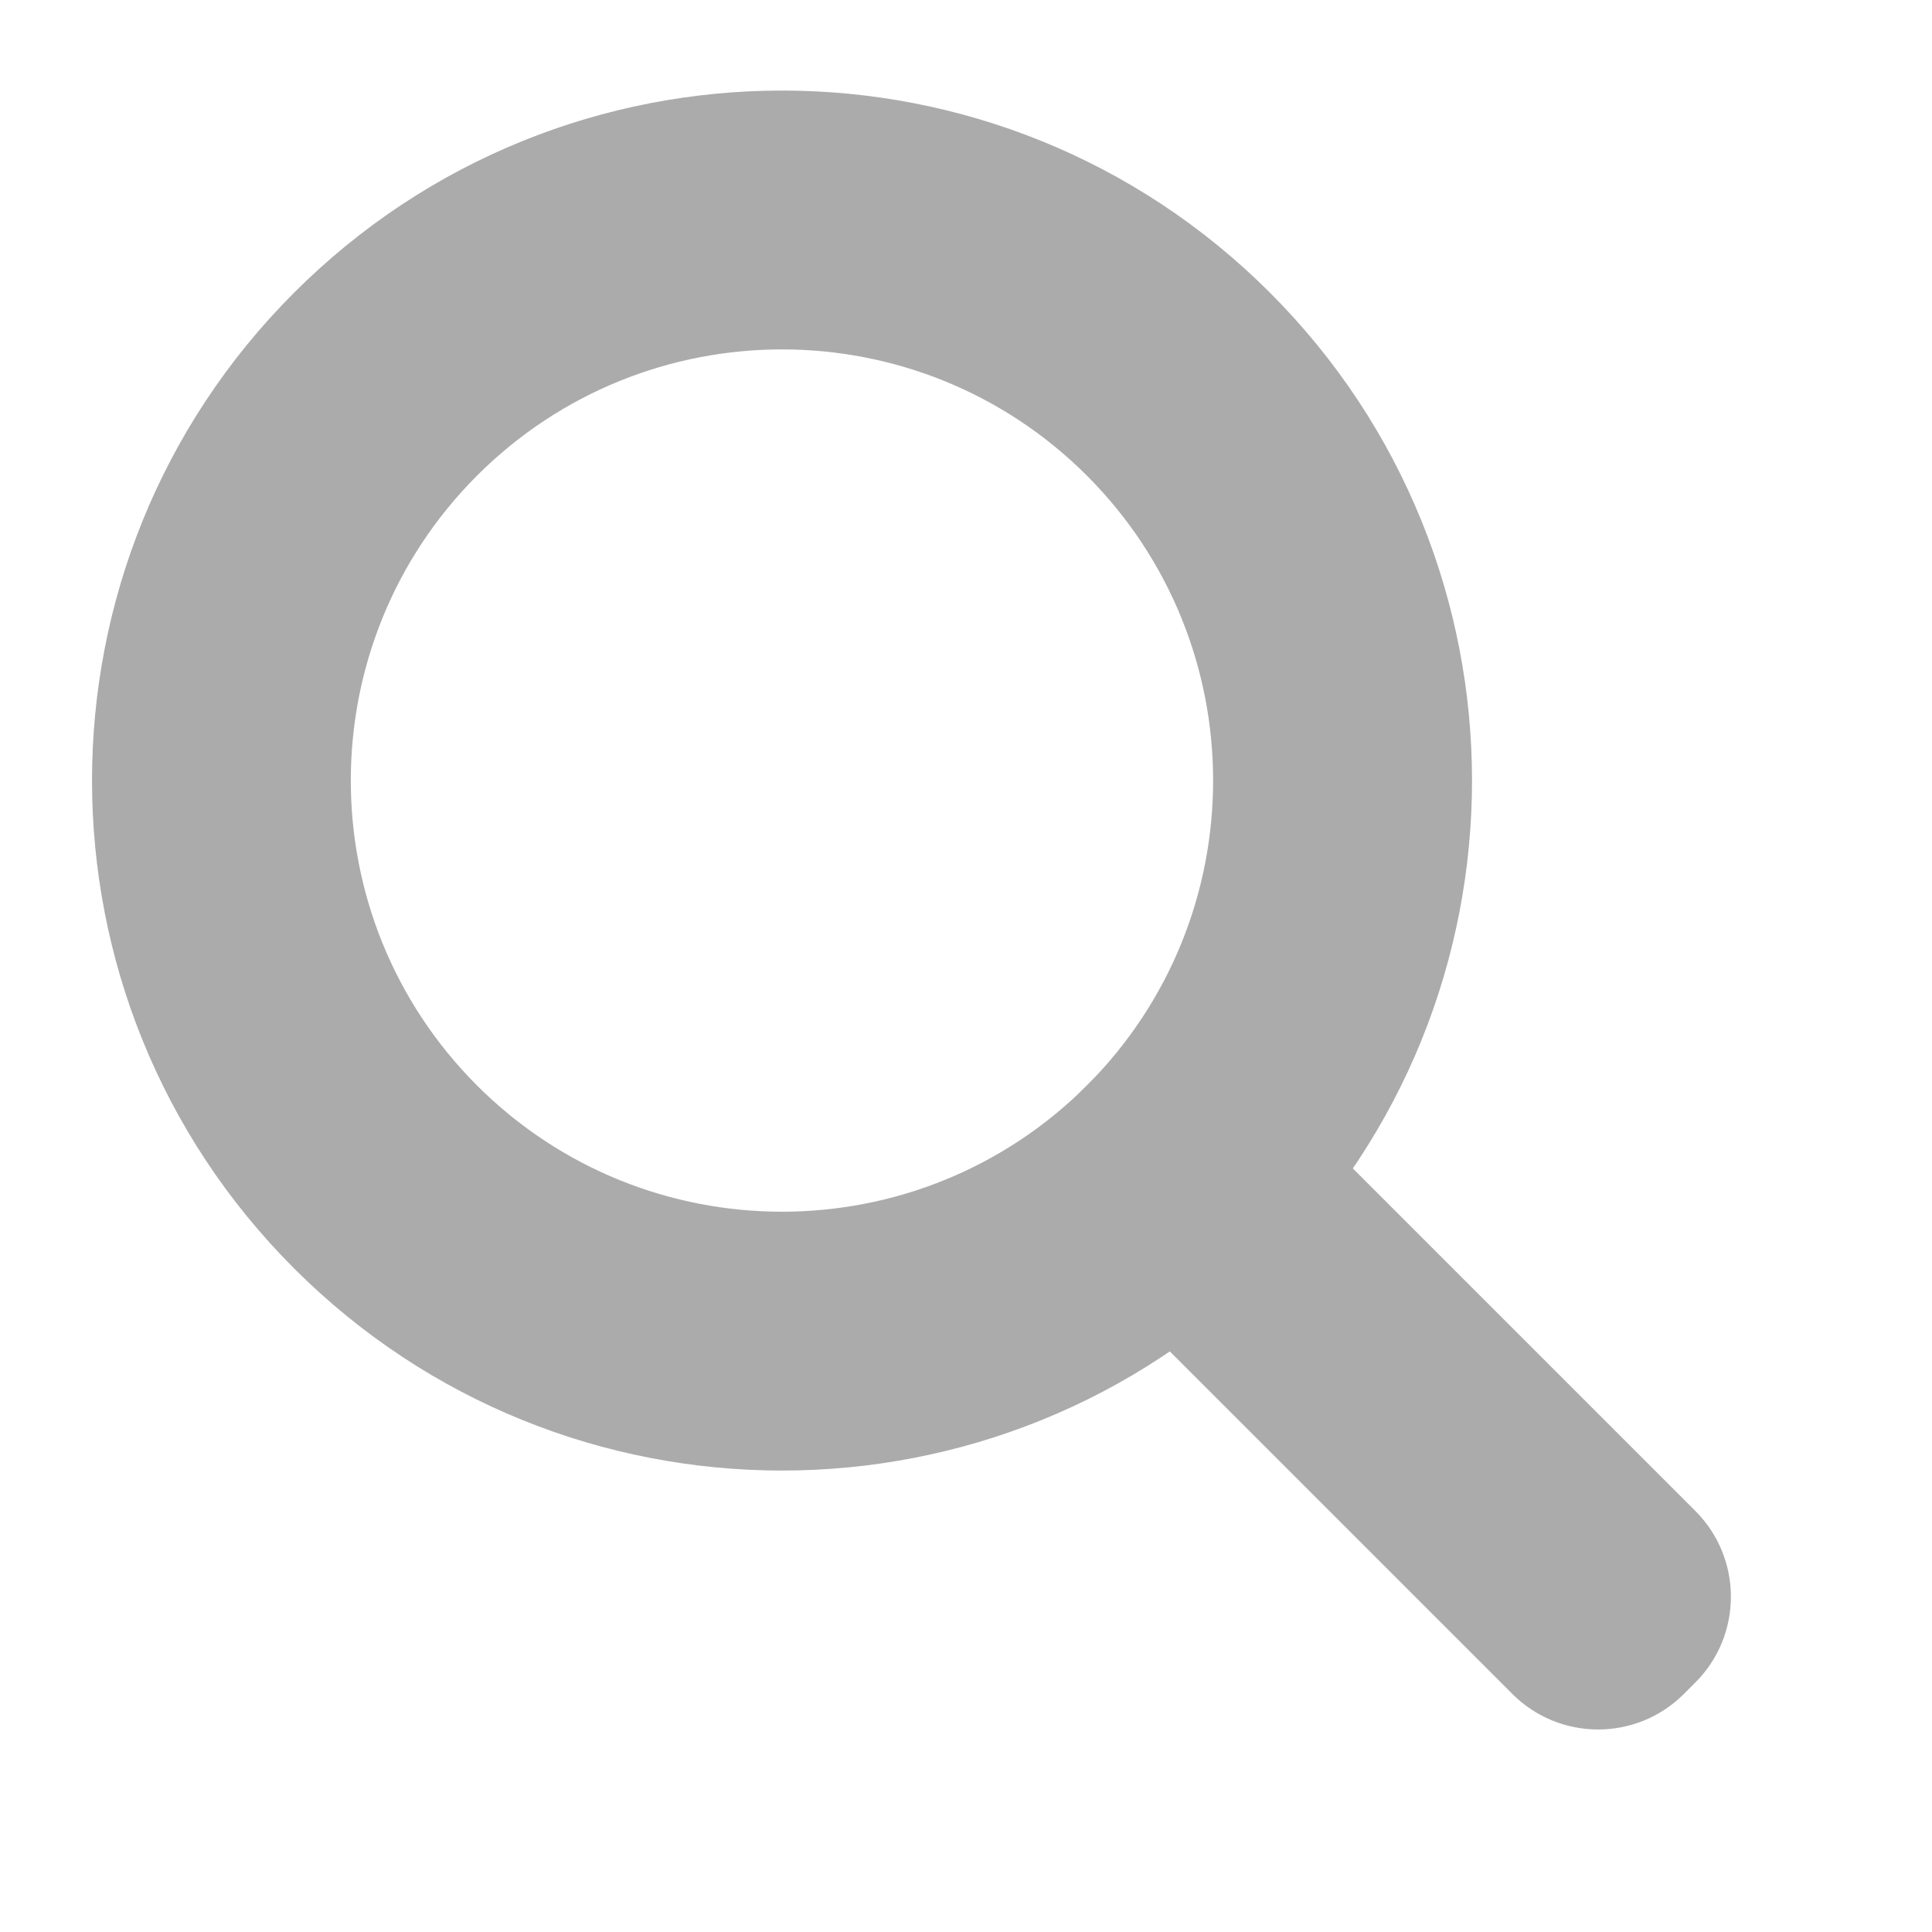
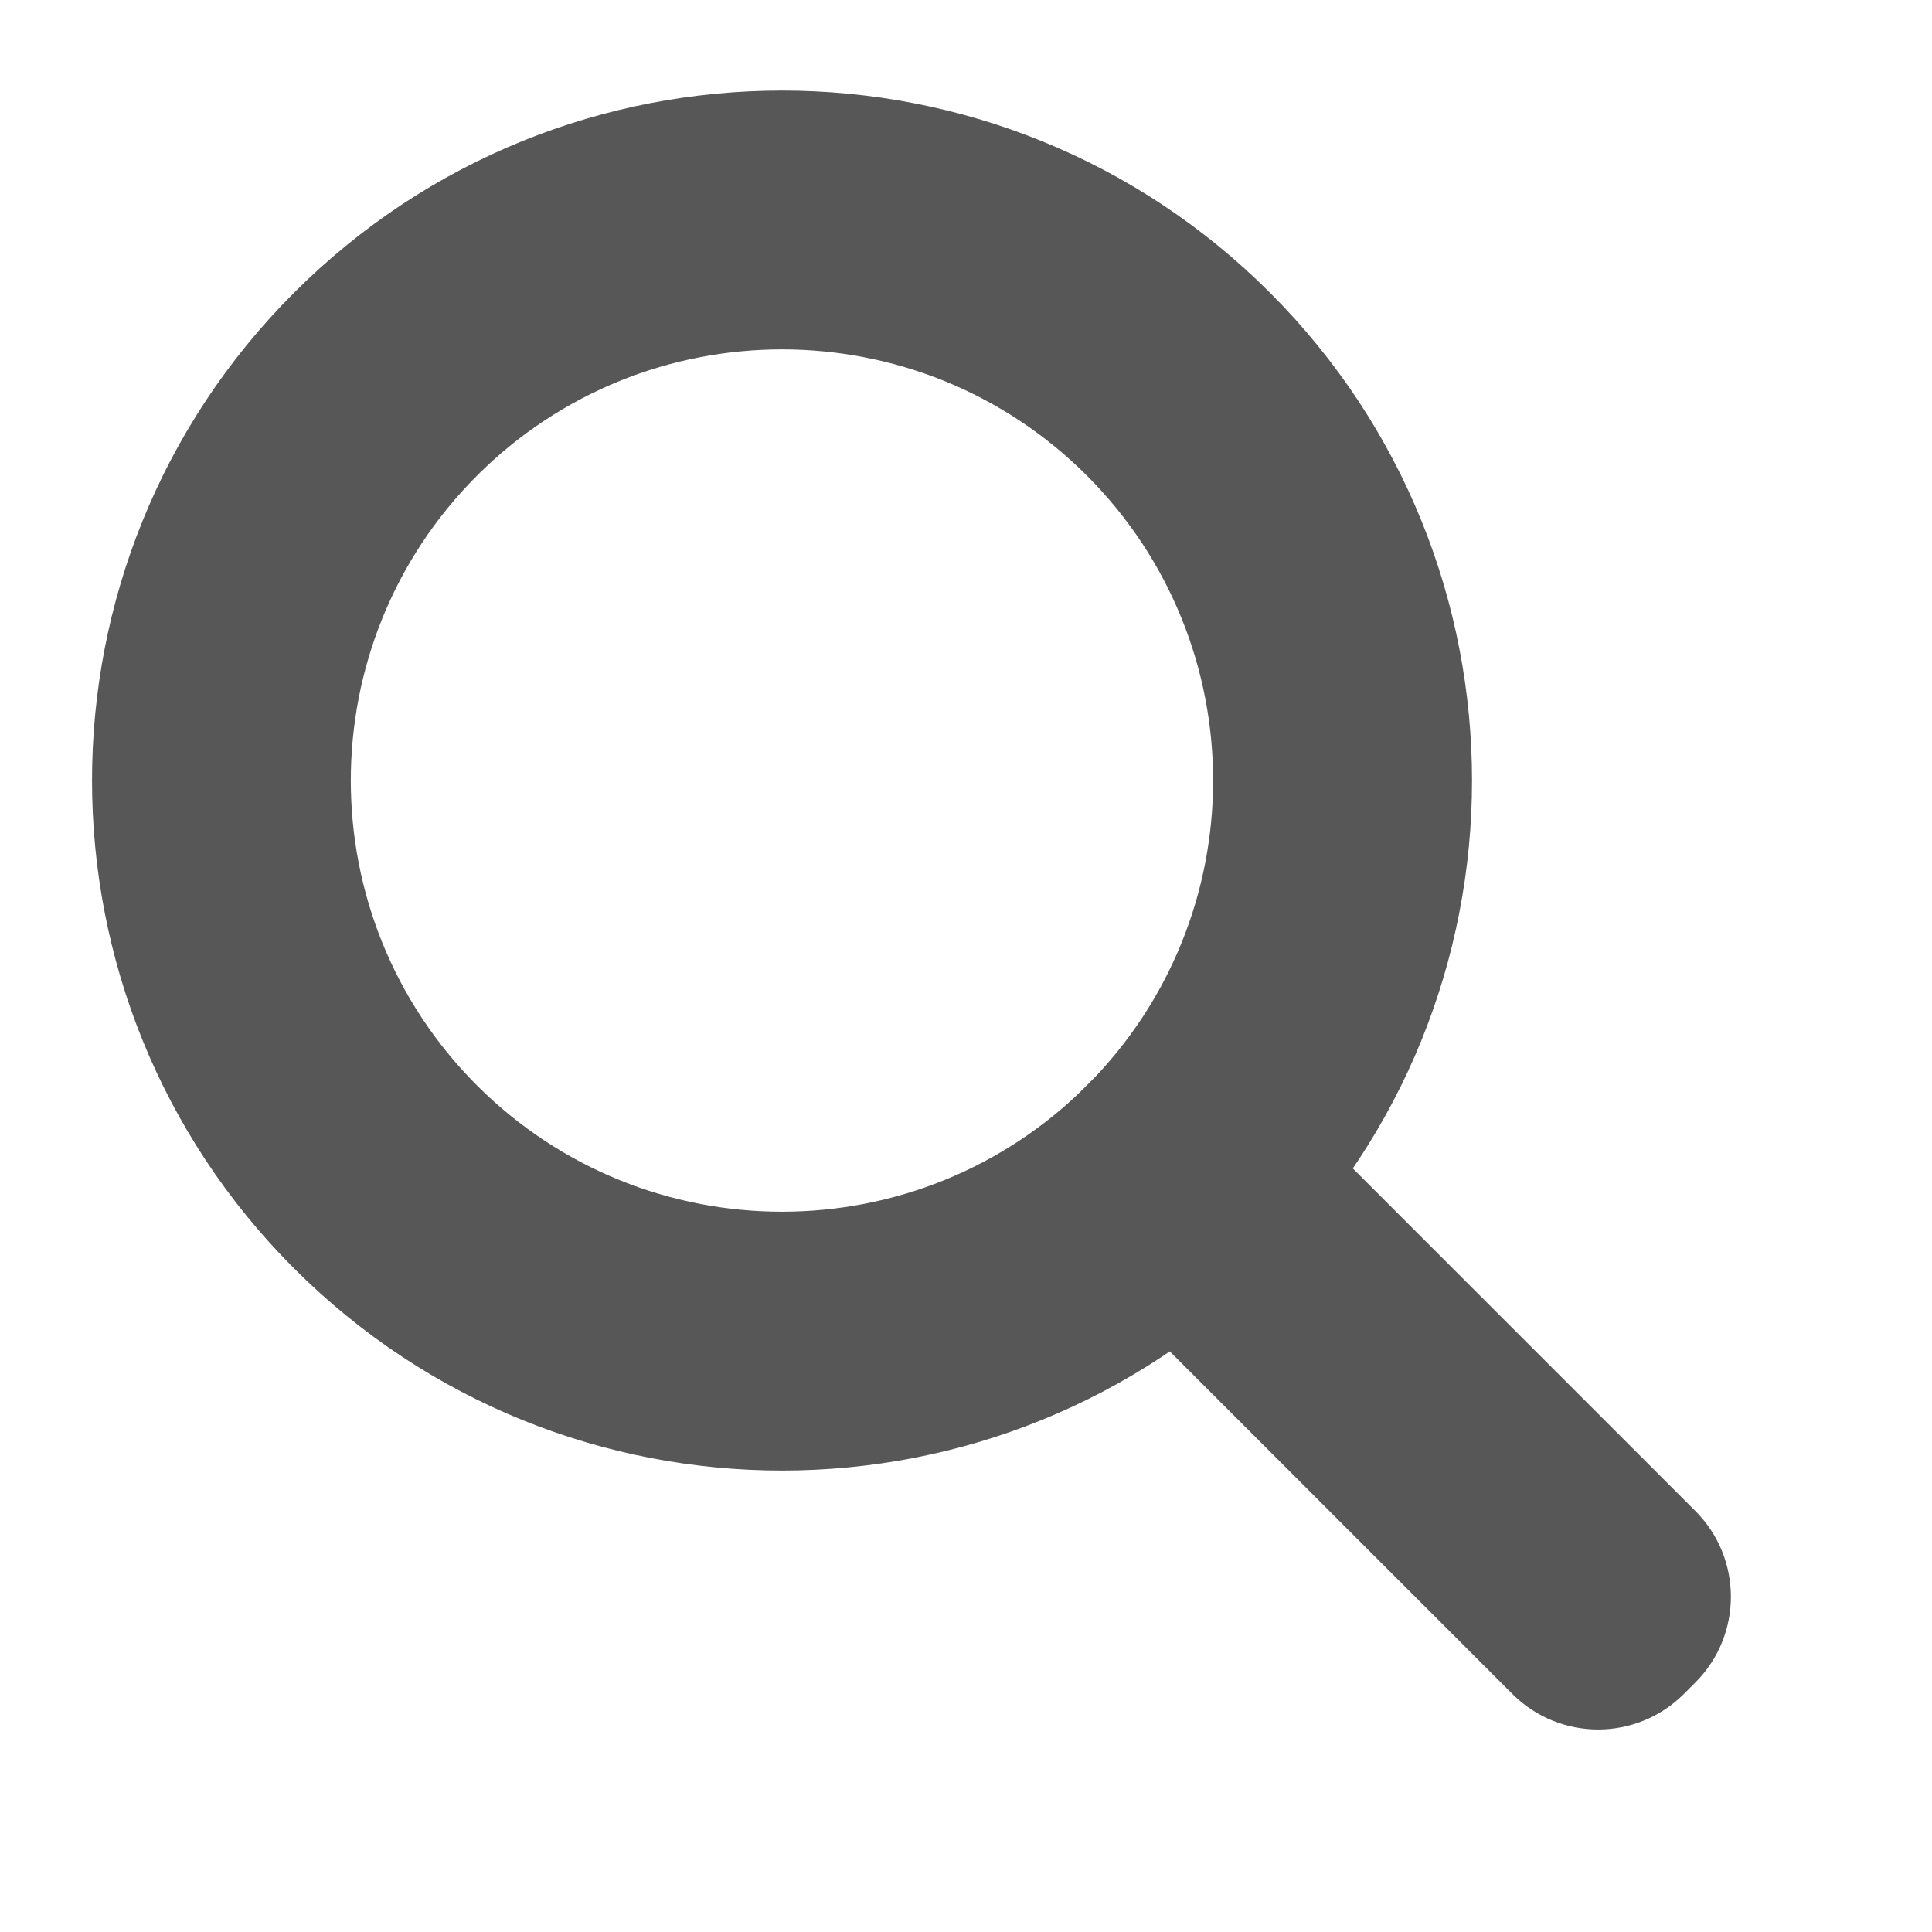
<svg xmlns="http://www.w3.org/2000/svg" width="21" height="21">
-   <g opacity=".33" transform="rotate(-45 8.525 8.386)">
+   <g opacity=".66" transform="rotate(-45 8.525 8.386)">
    <path d="M8.438.938a7.5 7.5 0 0 0-7.5 7.5 7.5 7.5 0 0 0 7.5 7.5 7.5 7.5 0 0 0 7.5-7.5 7.5 7.5 0 0 0-7.5-7.5m0 2.812a4.69 4.69 0 0 1 4.687 4.688 4.69 4.69 0 0 1-4.687 4.687A4.69 4.69 0 0 1 3.75 8.438 4.69 4.69 0 0 1 8.438 3.75" />
    <rect width="2.813" height="9.265" x="7.031" y="13.125" ry="1.318" />
  </g>
</svg>
